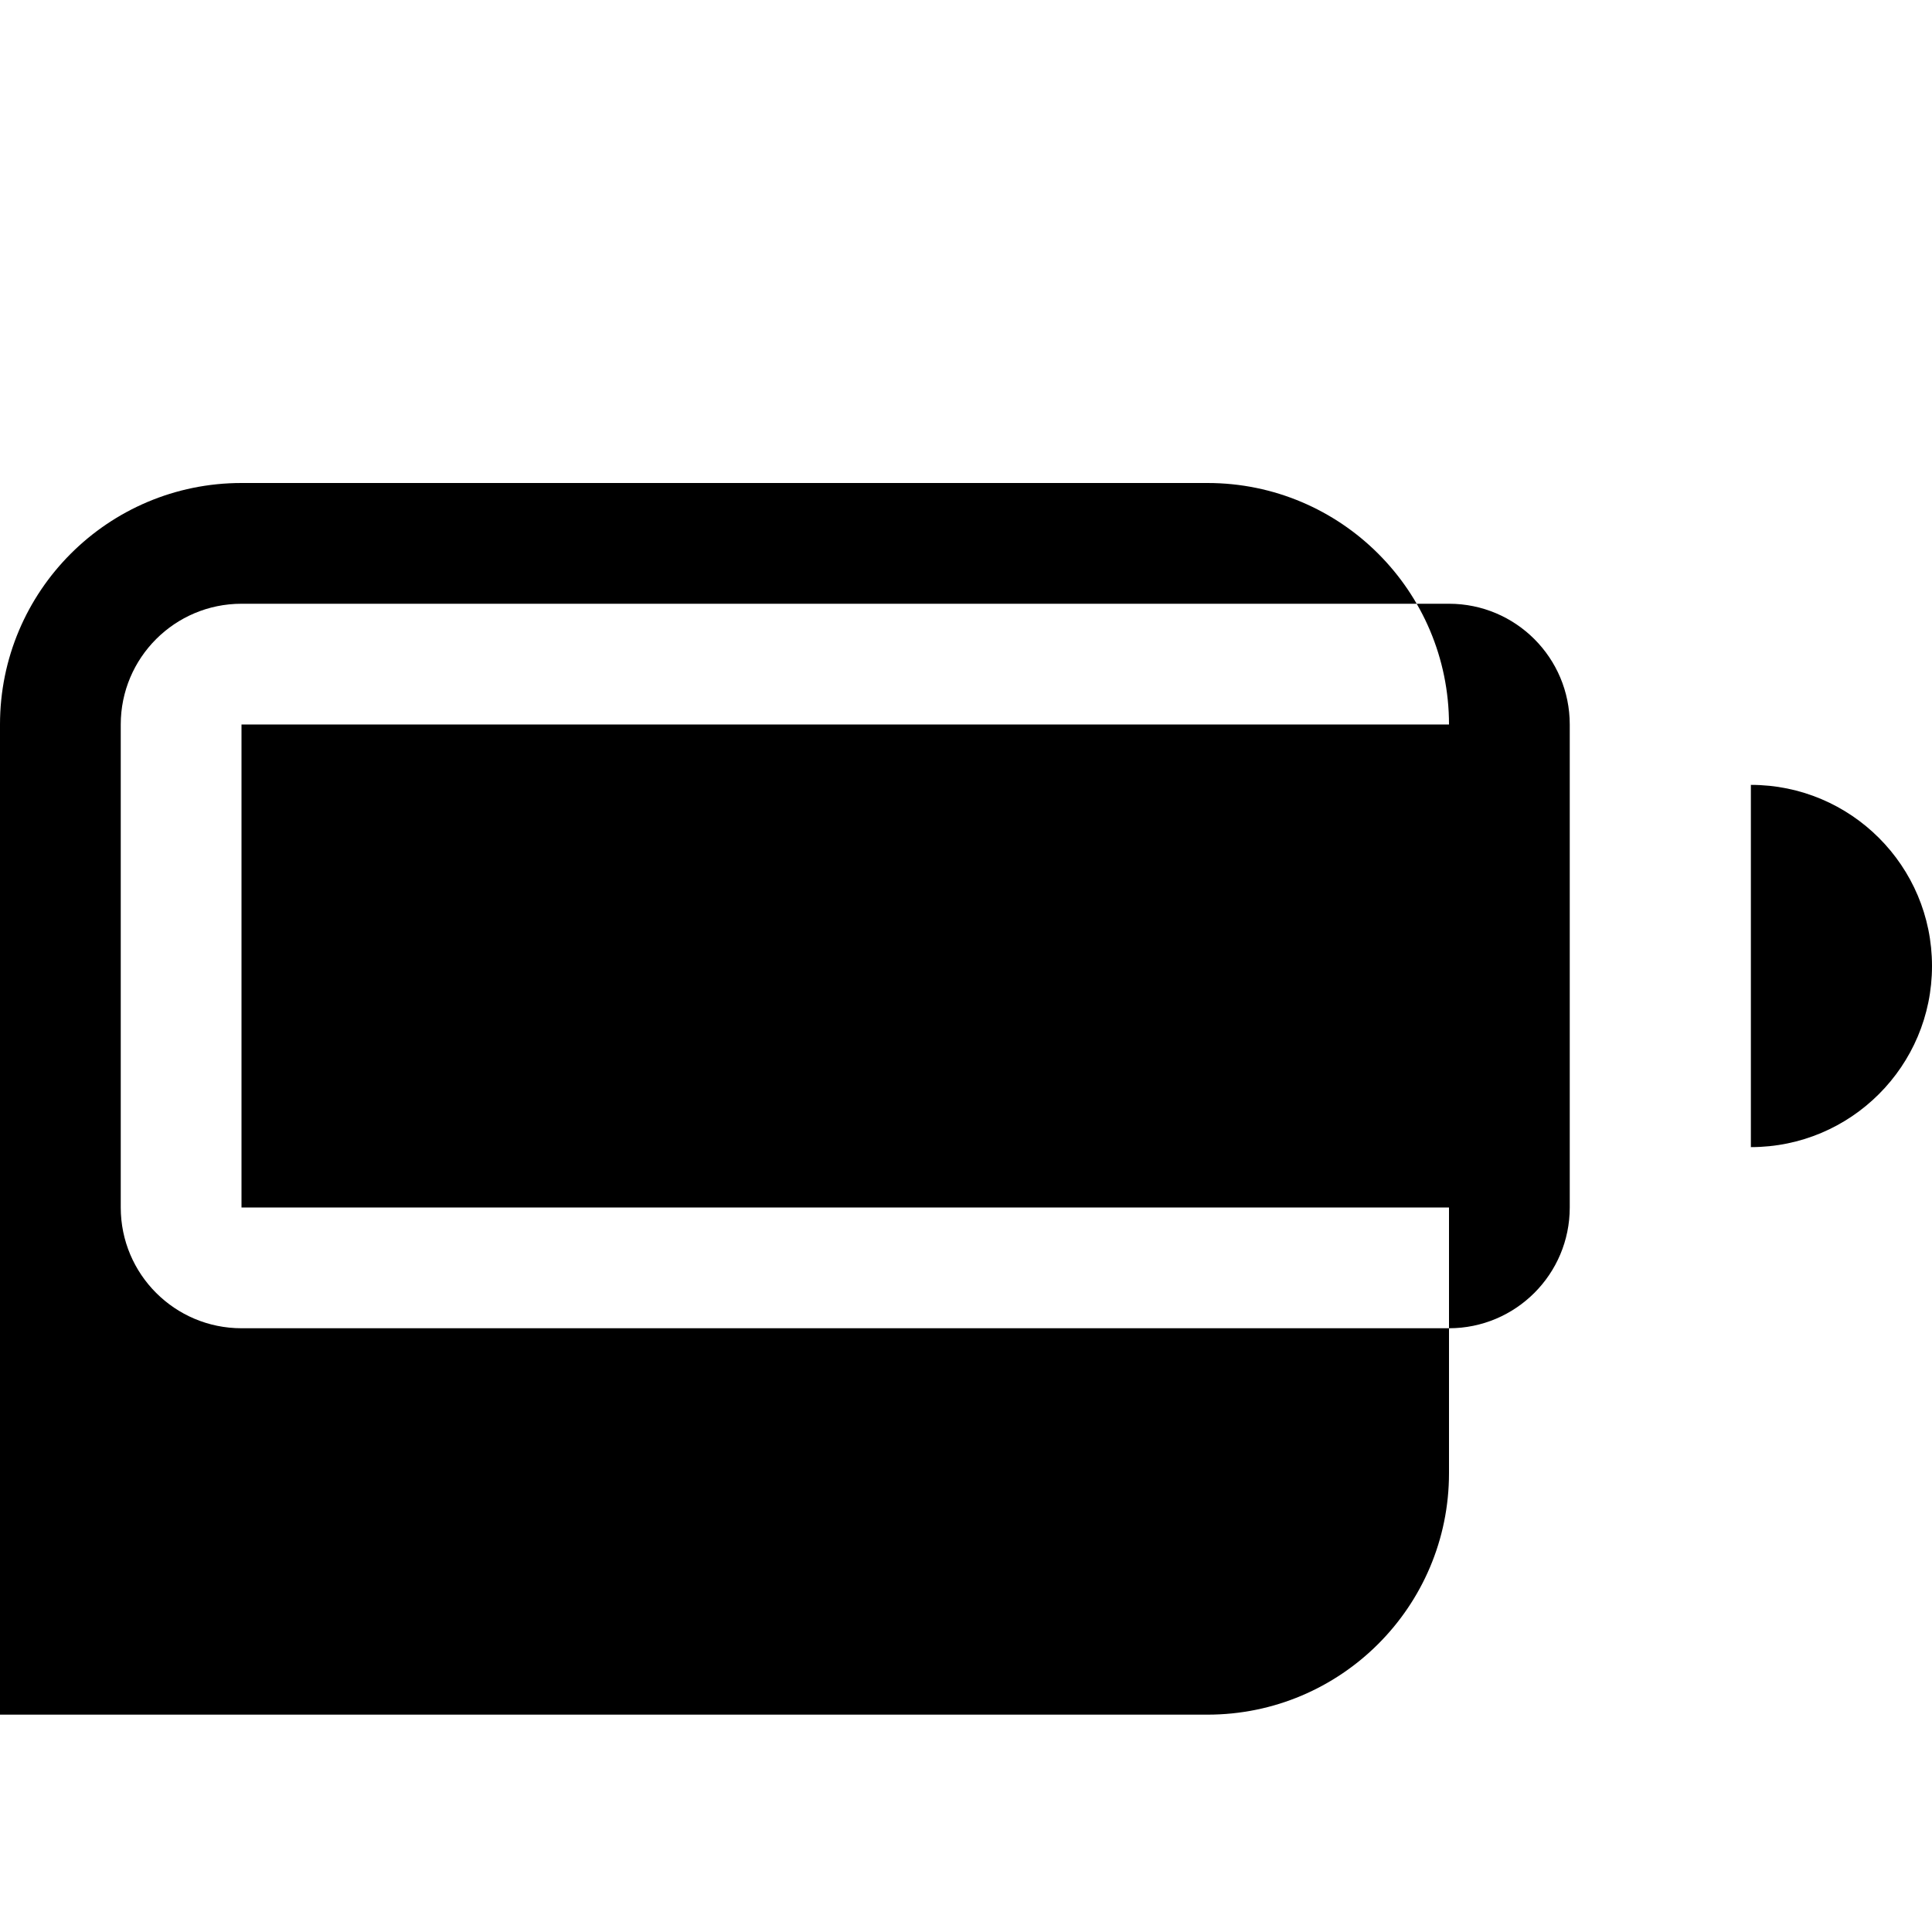
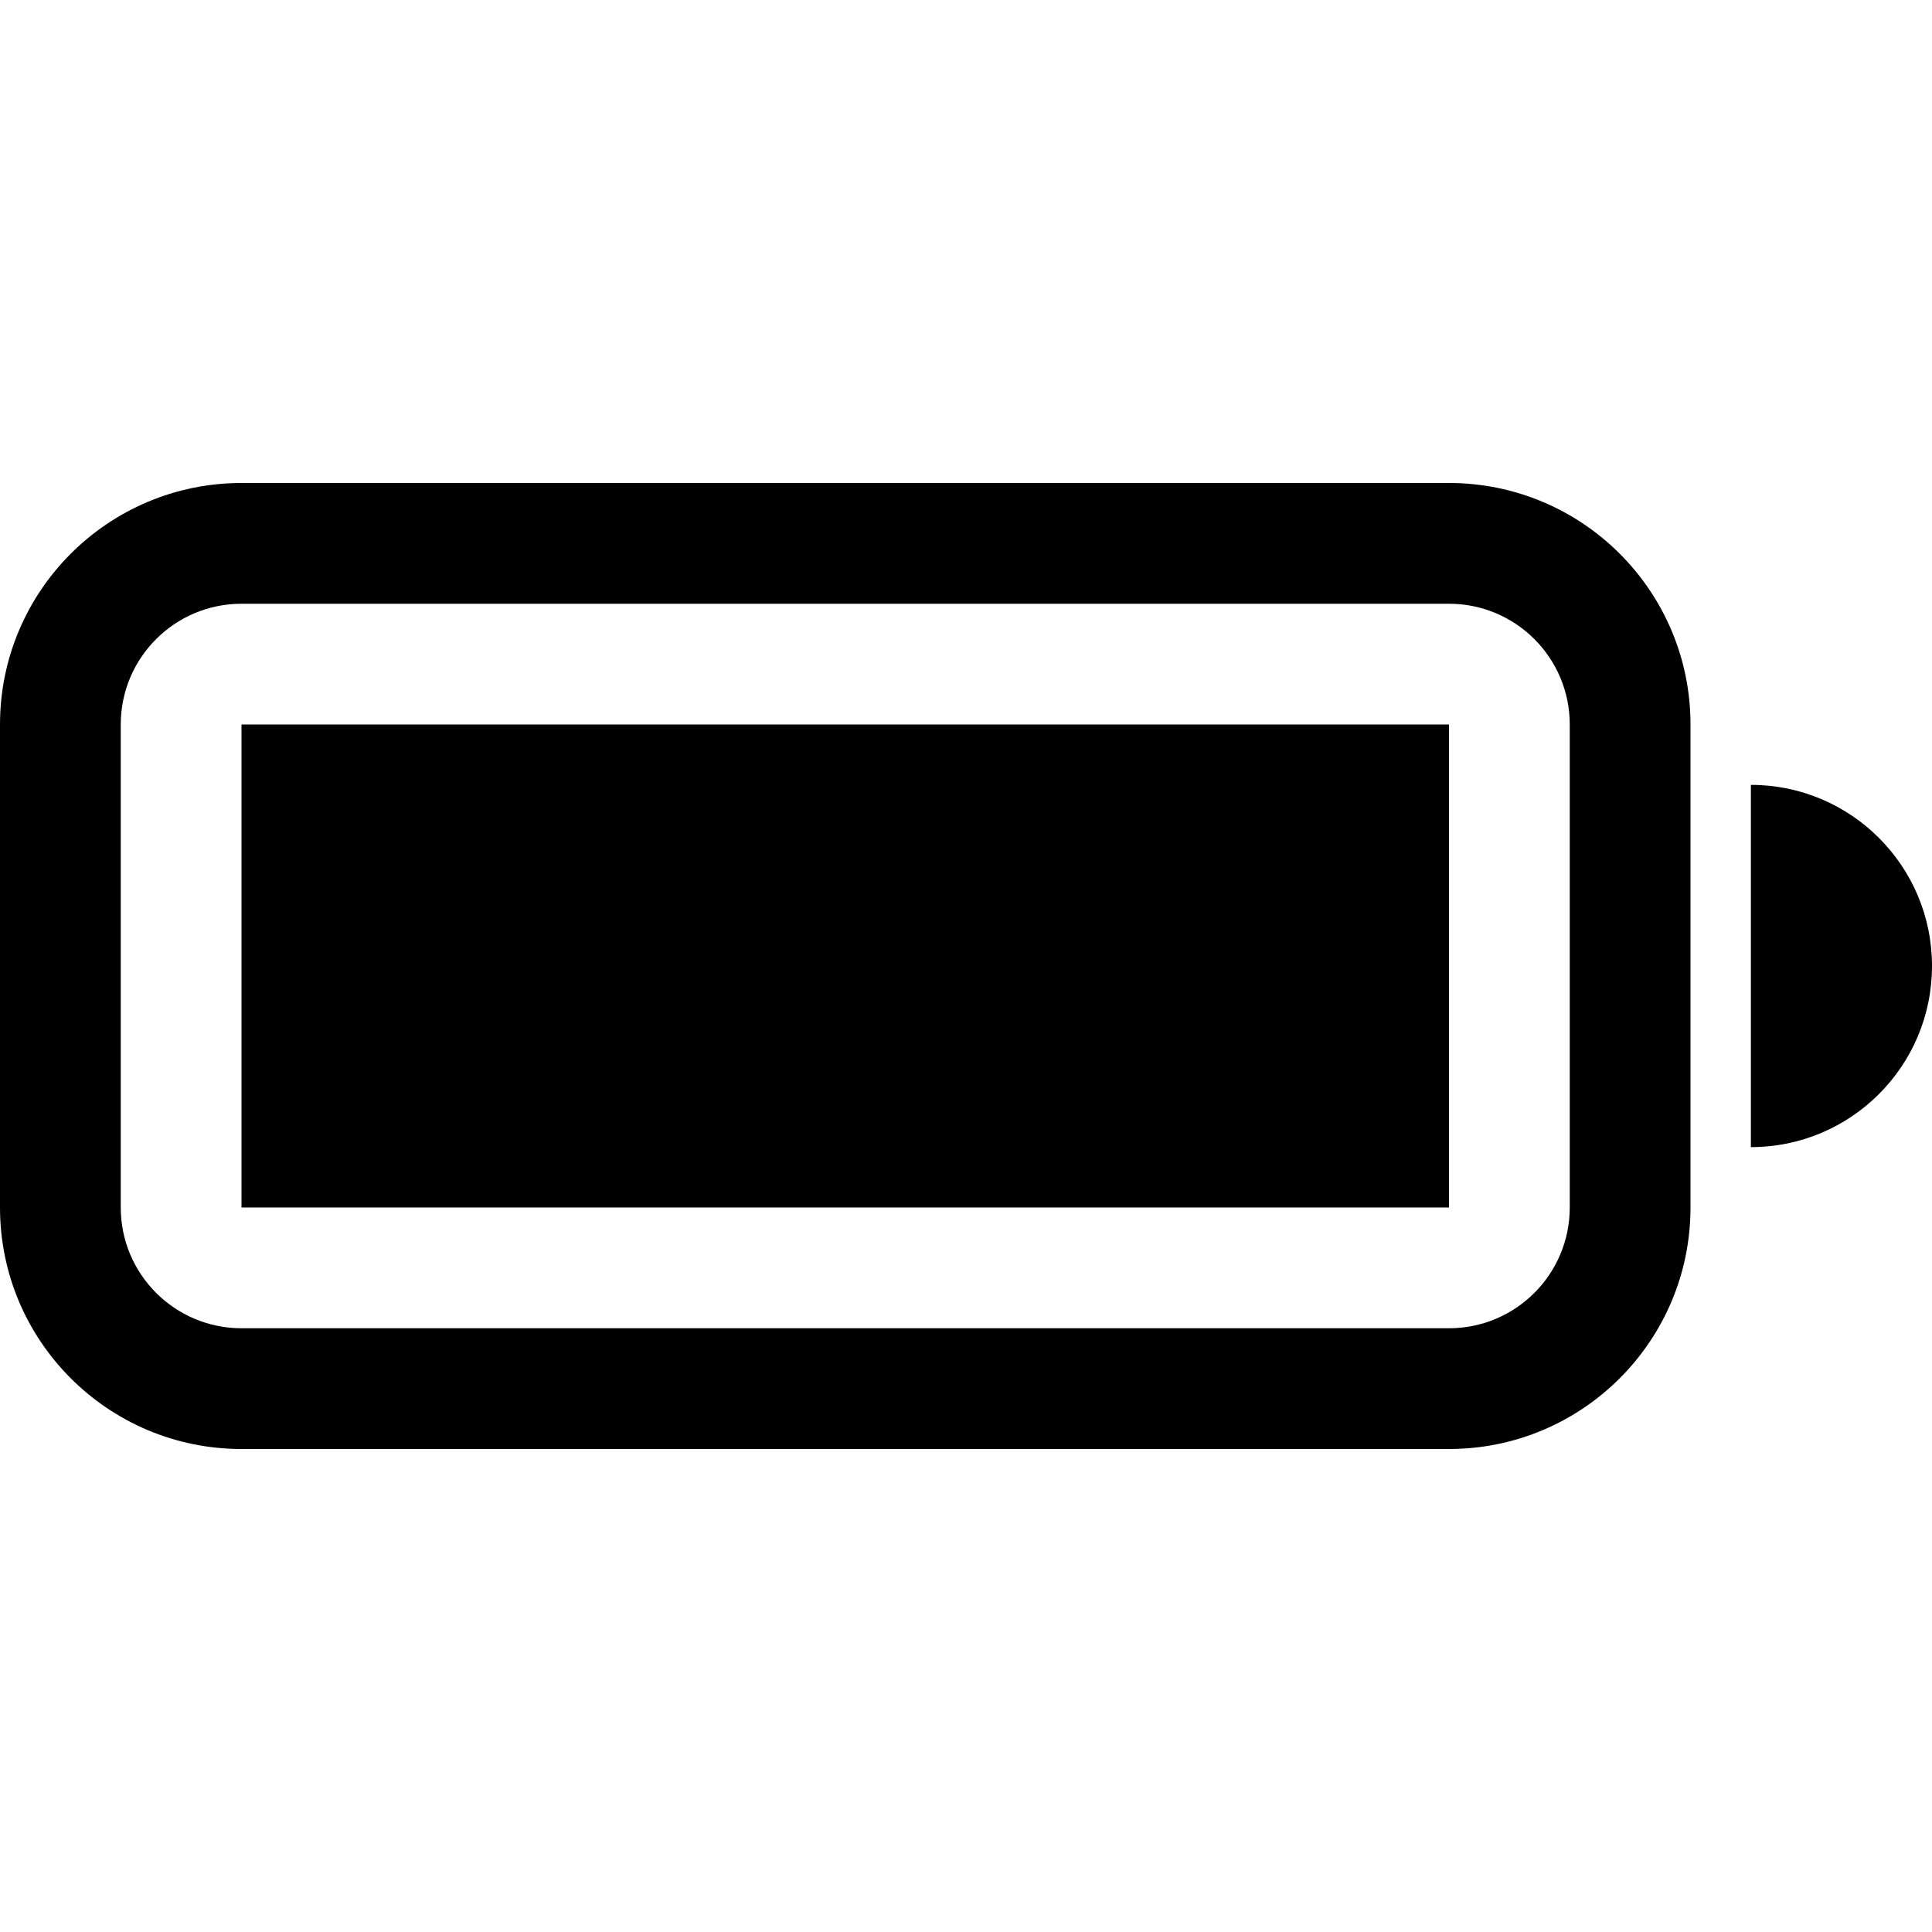
<svg xmlns="http://www.w3.org/2000/svg" width="16" height="16" fill="currentColor" class="bi bi-battery-full" viewBox="0 0 16 16">
  <path d="M2 6h10v4H2V6z" />
-   <path d="M2 4a2 2 0 0 0-2 2v4.2 0 0 0 2 2h10a2 2 0 0 0 2-2V6a2 2 0 0 0-2-2H2zm10 1a1 1 0 0 1 1 1v4a1 1 0 0 1-1 1H2a1 1 0 0 1-1-1V6a1 1 0 0 1 1-1h10zm4 3a1.5 1.5 0 0 1-1.5 1.5v-3A1.5 1.5 0 0 1 16 8z" />
+   <path d="M2 4a2 2 0 0 0-2 2v4a2 2 0 0 0 2 2h10a2 2 0 0 0 2-2V6a2 2 0 0 0-2-2H2zm10 1a1 1 0 0 1 1 1v4a1 1 0 0 1-1 1H2a1 1 0 0 1-1-1V6a1 1 0 0 1 1-1h10zm4 3a1.5 1.5 0 0 1-1.5 1.5v-3A1.5 1.5 0 0 1 16 8z" />
</svg>
